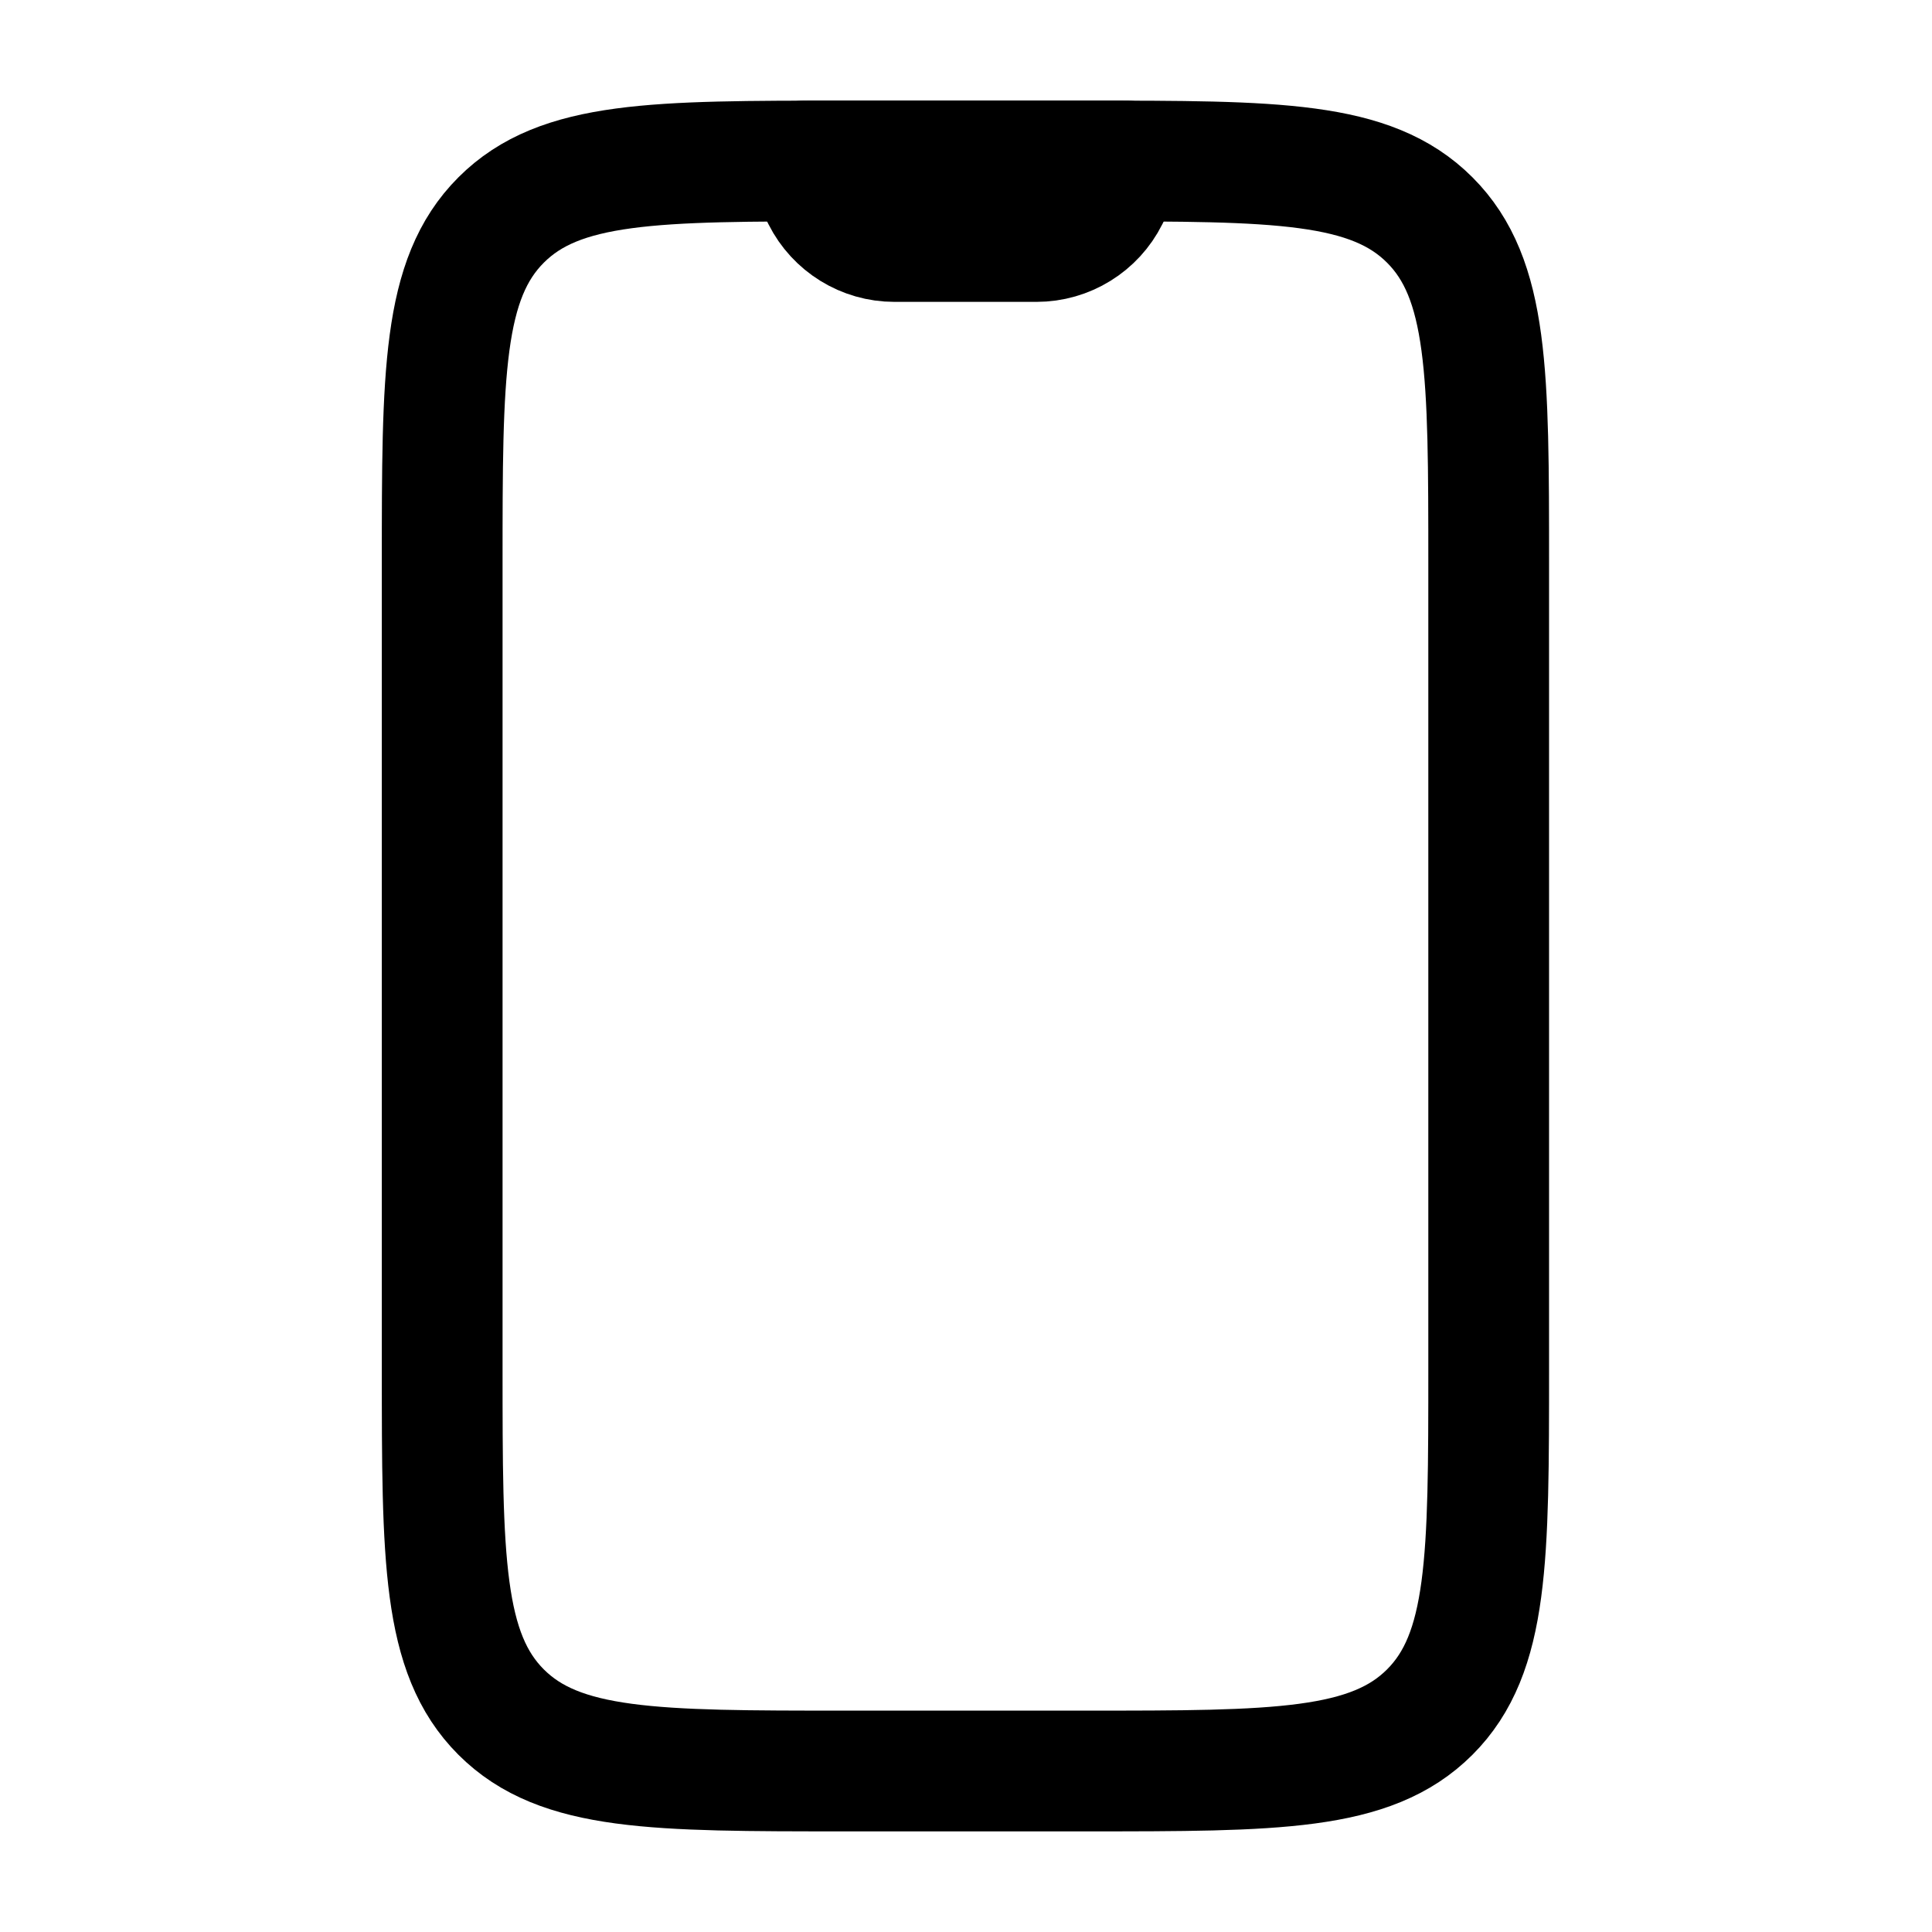
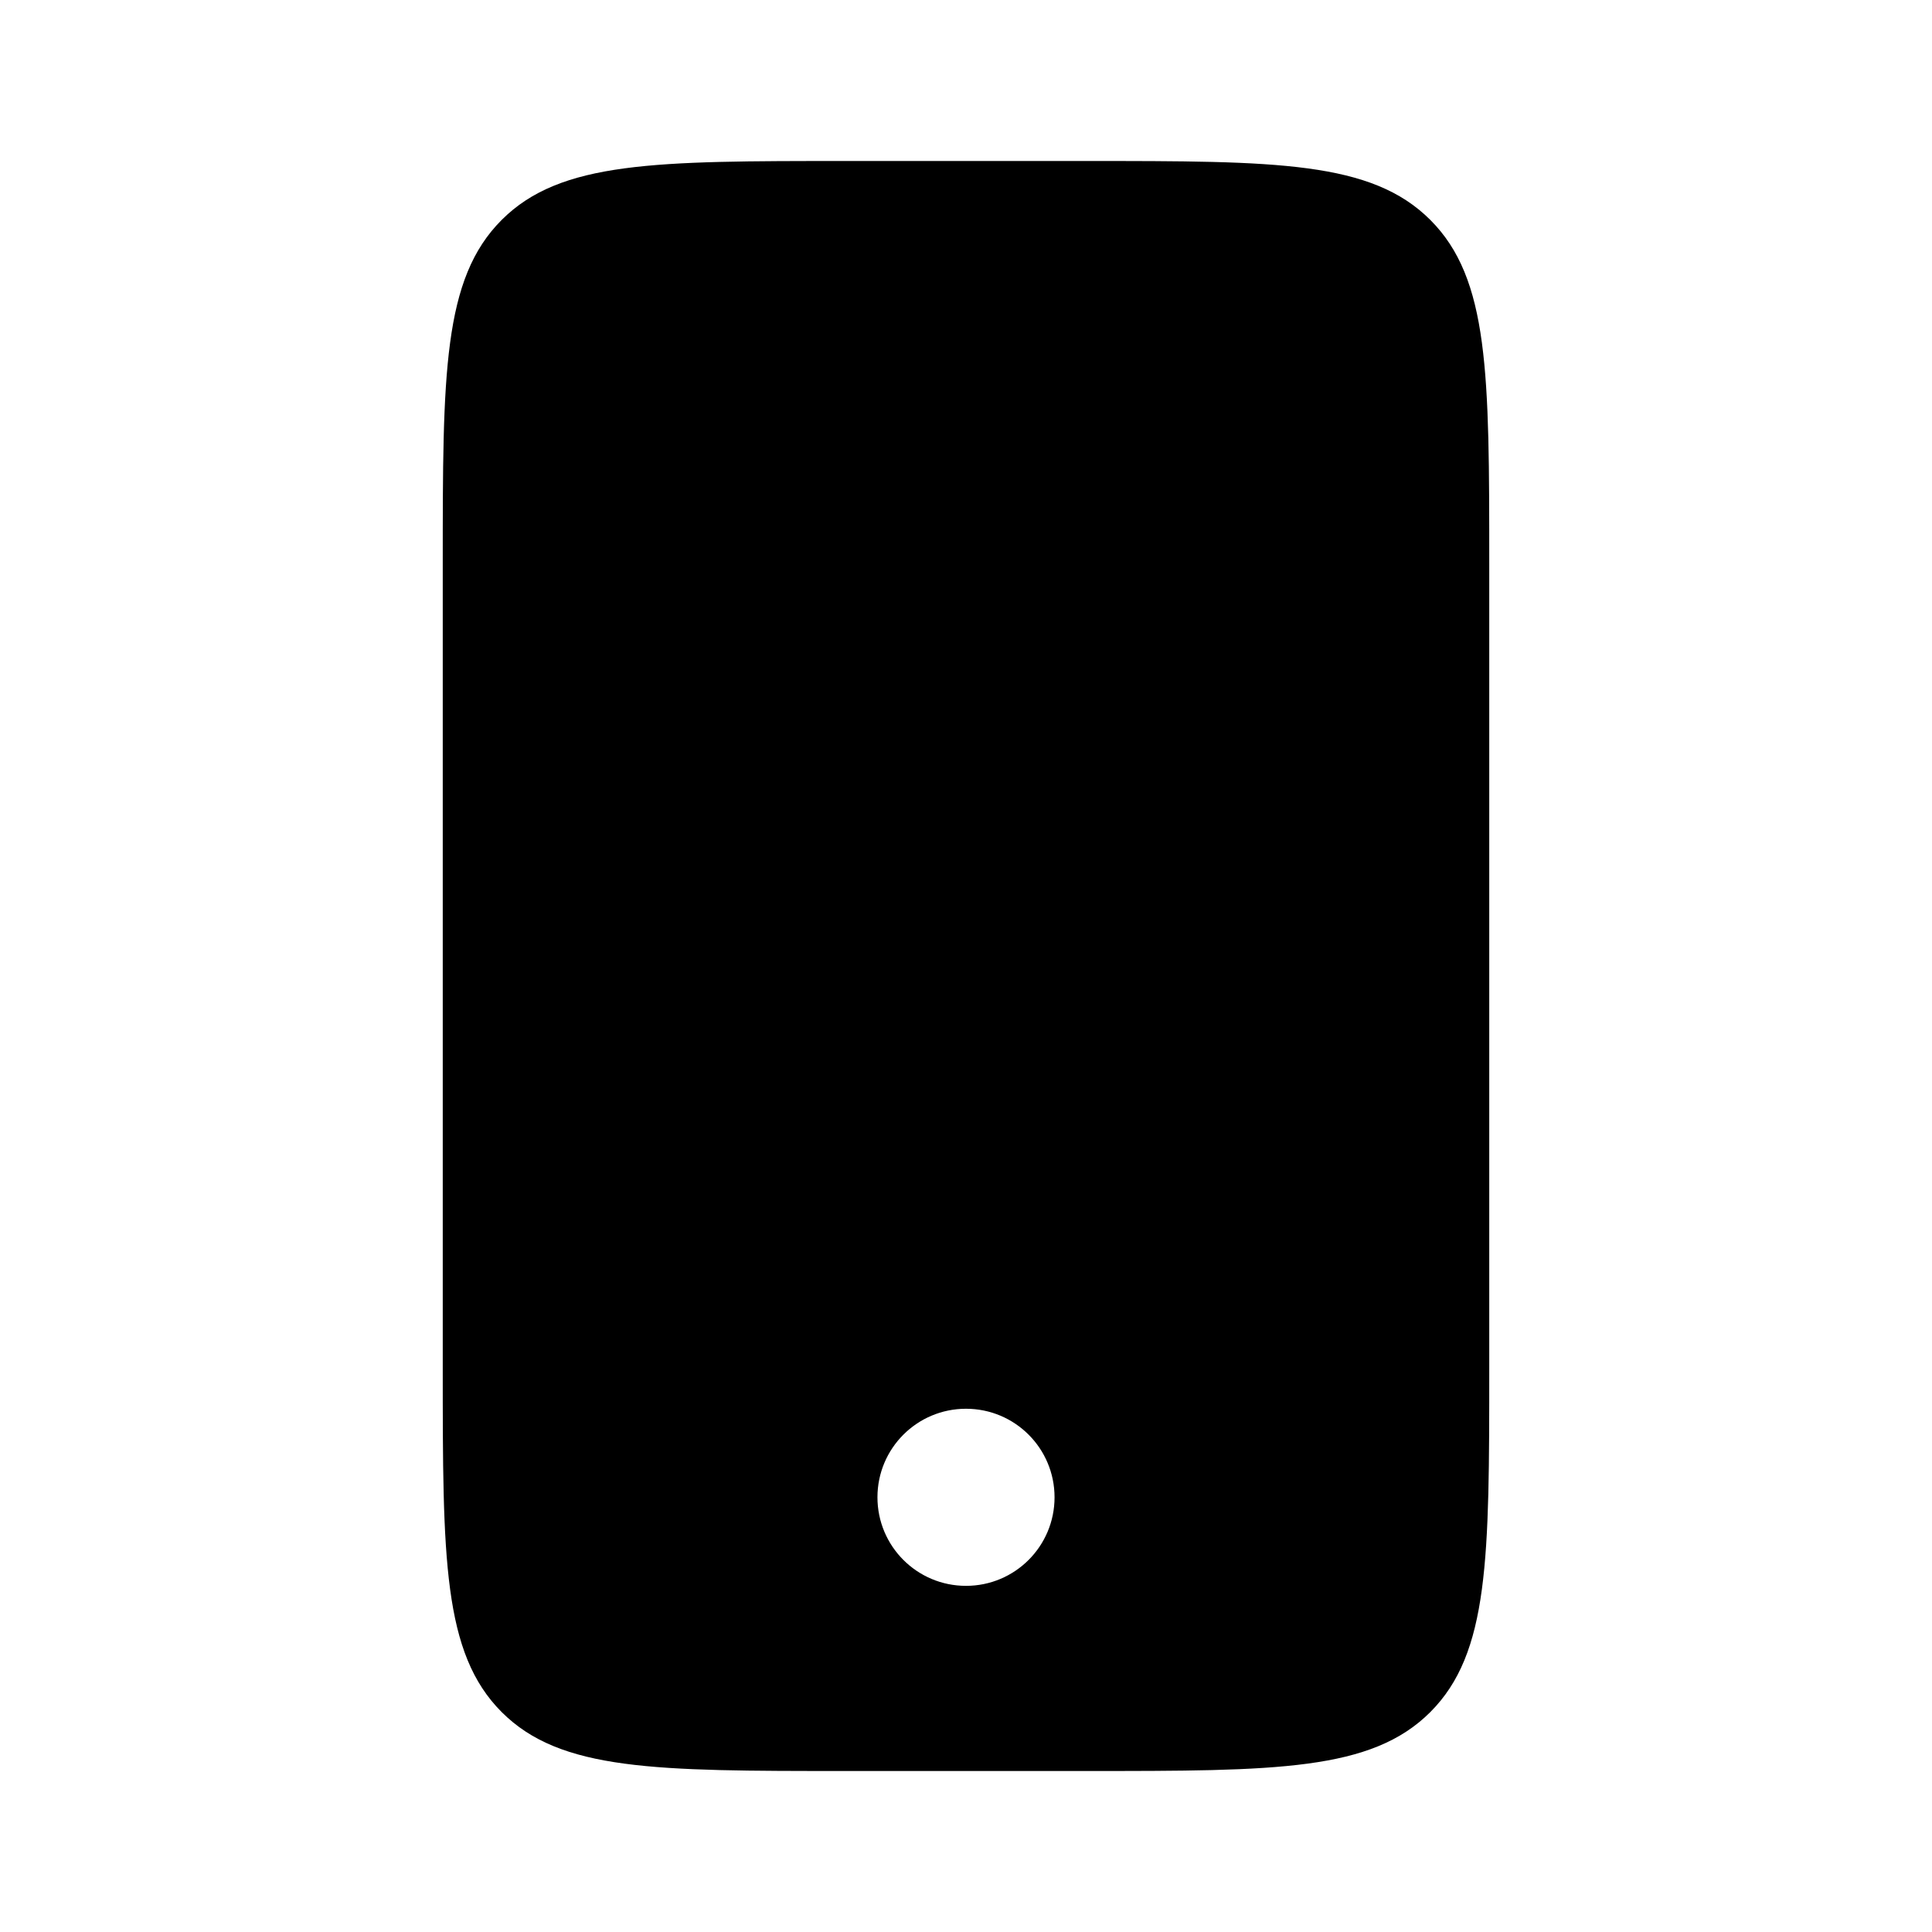
- <svg xmlns="http://www.w3.org/2000/svg" width="24" height="24" viewBox="0 0 24 24" fill="none" stroke="#000000" stroke-width="1.5" stroke-linecap="round" stroke-linejoin="round">
-   <path d="M13.493 2H10.493C8.136 2 6.957 2 6.225 2.733C5.493 3.465 5.493 4.643 5.493 7V17C5.493 19.358 5.493 20.536 6.225 21.268C6.957 22 8.136 22 10.493 22H13.493C15.85 22 17.029 22 17.761 21.268C18.493 20.536 18.493 19.358 18.493 17V7C18.493 4.643 18.493 3.465 17.761 2.733C17.029 2 15.85 2 13.493 2Z" stroke="#000000" />
-   <path d="M13.993 2H9.993L10.216 2.448C10.386 2.786 10.732 3 11.111 3H12.875C13.254 3 13.6 2.786 13.769 2.448L13.993 2Z" stroke="#000000" />
+ <svg xmlns="http://www.w3.org/2000/svg" width="24" height="24" viewBox="0 0 24 24">
+   <path fill="#000000" fill-rule="nonzero" d="M13.500 2.000C15.857 2.000 17.035 2.000 17.768 2.732C18.500 3.464 18.500 4.643 18.500 7.000L18.500 17.000C18.500 19.357 18.500 20.535 17.768 21.268C17.035 22.000 15.857 22.000 13.500 22.000L10.500 22.000C8.143 22.000 6.964 22.000 6.232 21.268C5.500 20.535 5.500 19.357 5.500 17.000L5.500 7.000C5.500 4.643 5.500 3.464 6.232 2.732C6.964 2.000 8.143 2.000 10.500 2.000ZM10.900 18.600C10.900 19.208 11.392 19.700 12.000 19.700C12.608 19.700 13.100 19.208 13.100 18.600C13.100 17.992 12.608 17.500 12.000 17.500C11.392 17.500 10.900 17.992 10.900 18.600Z" />
</svg>
